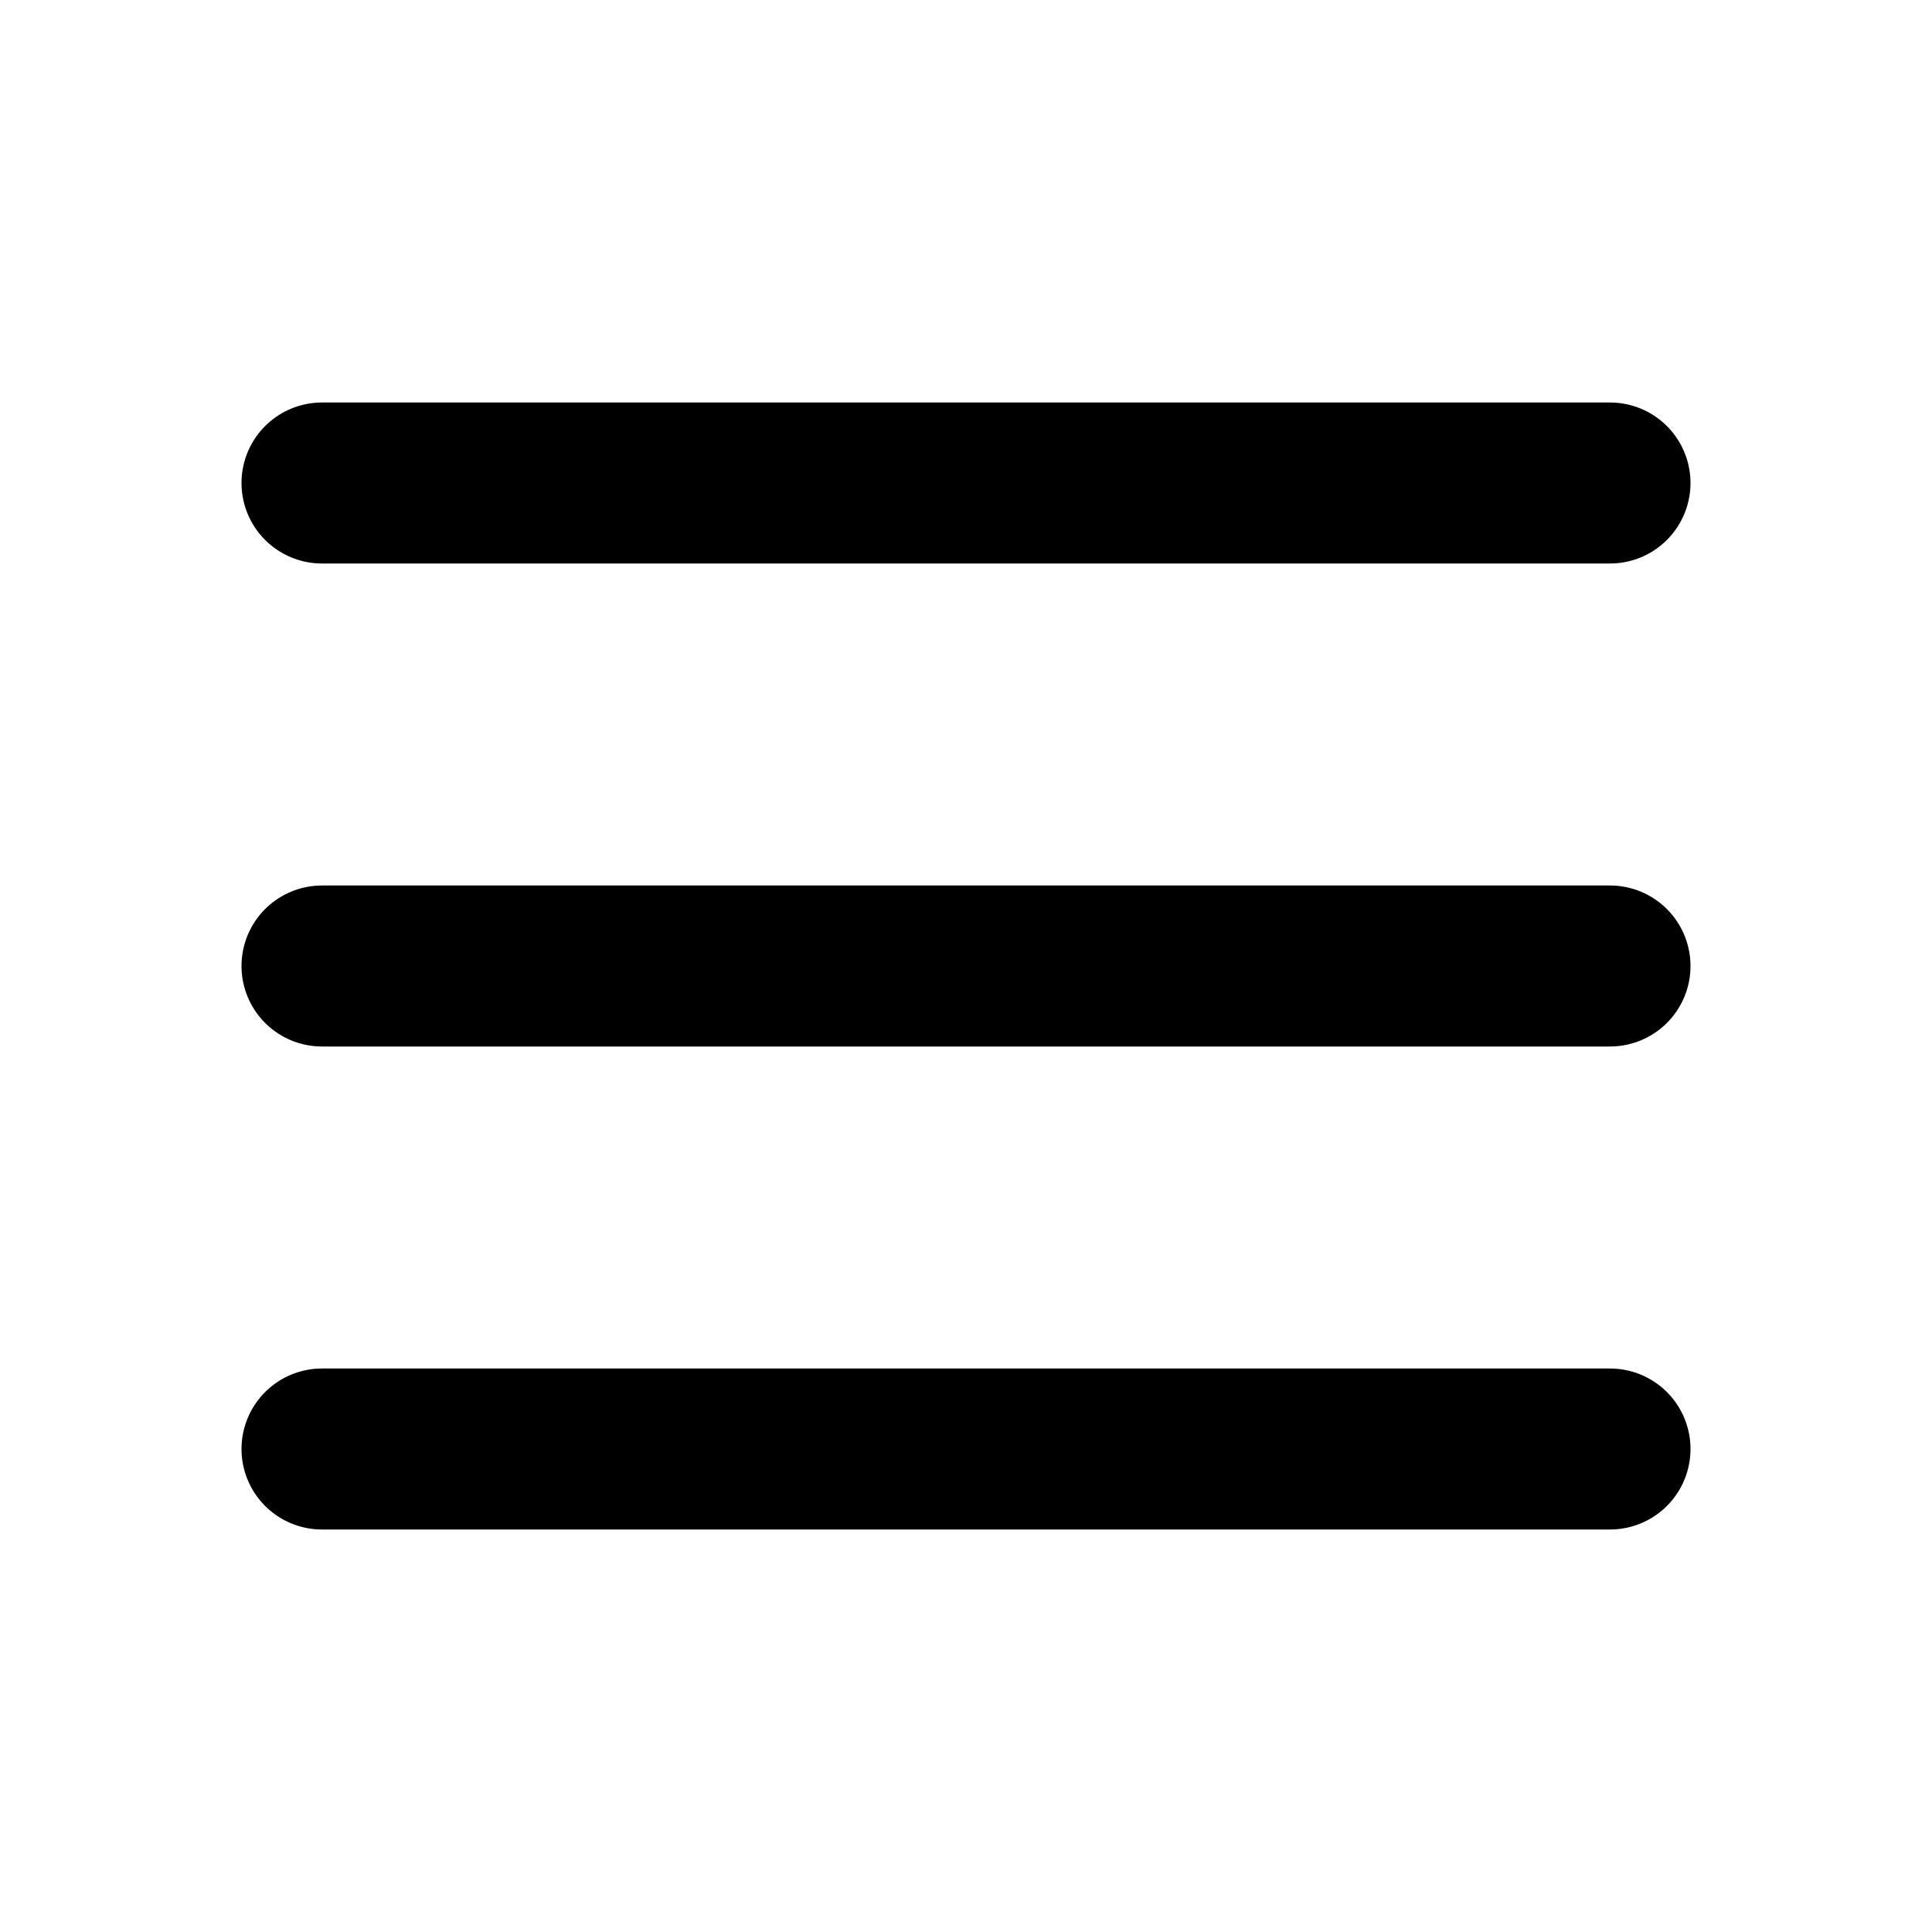
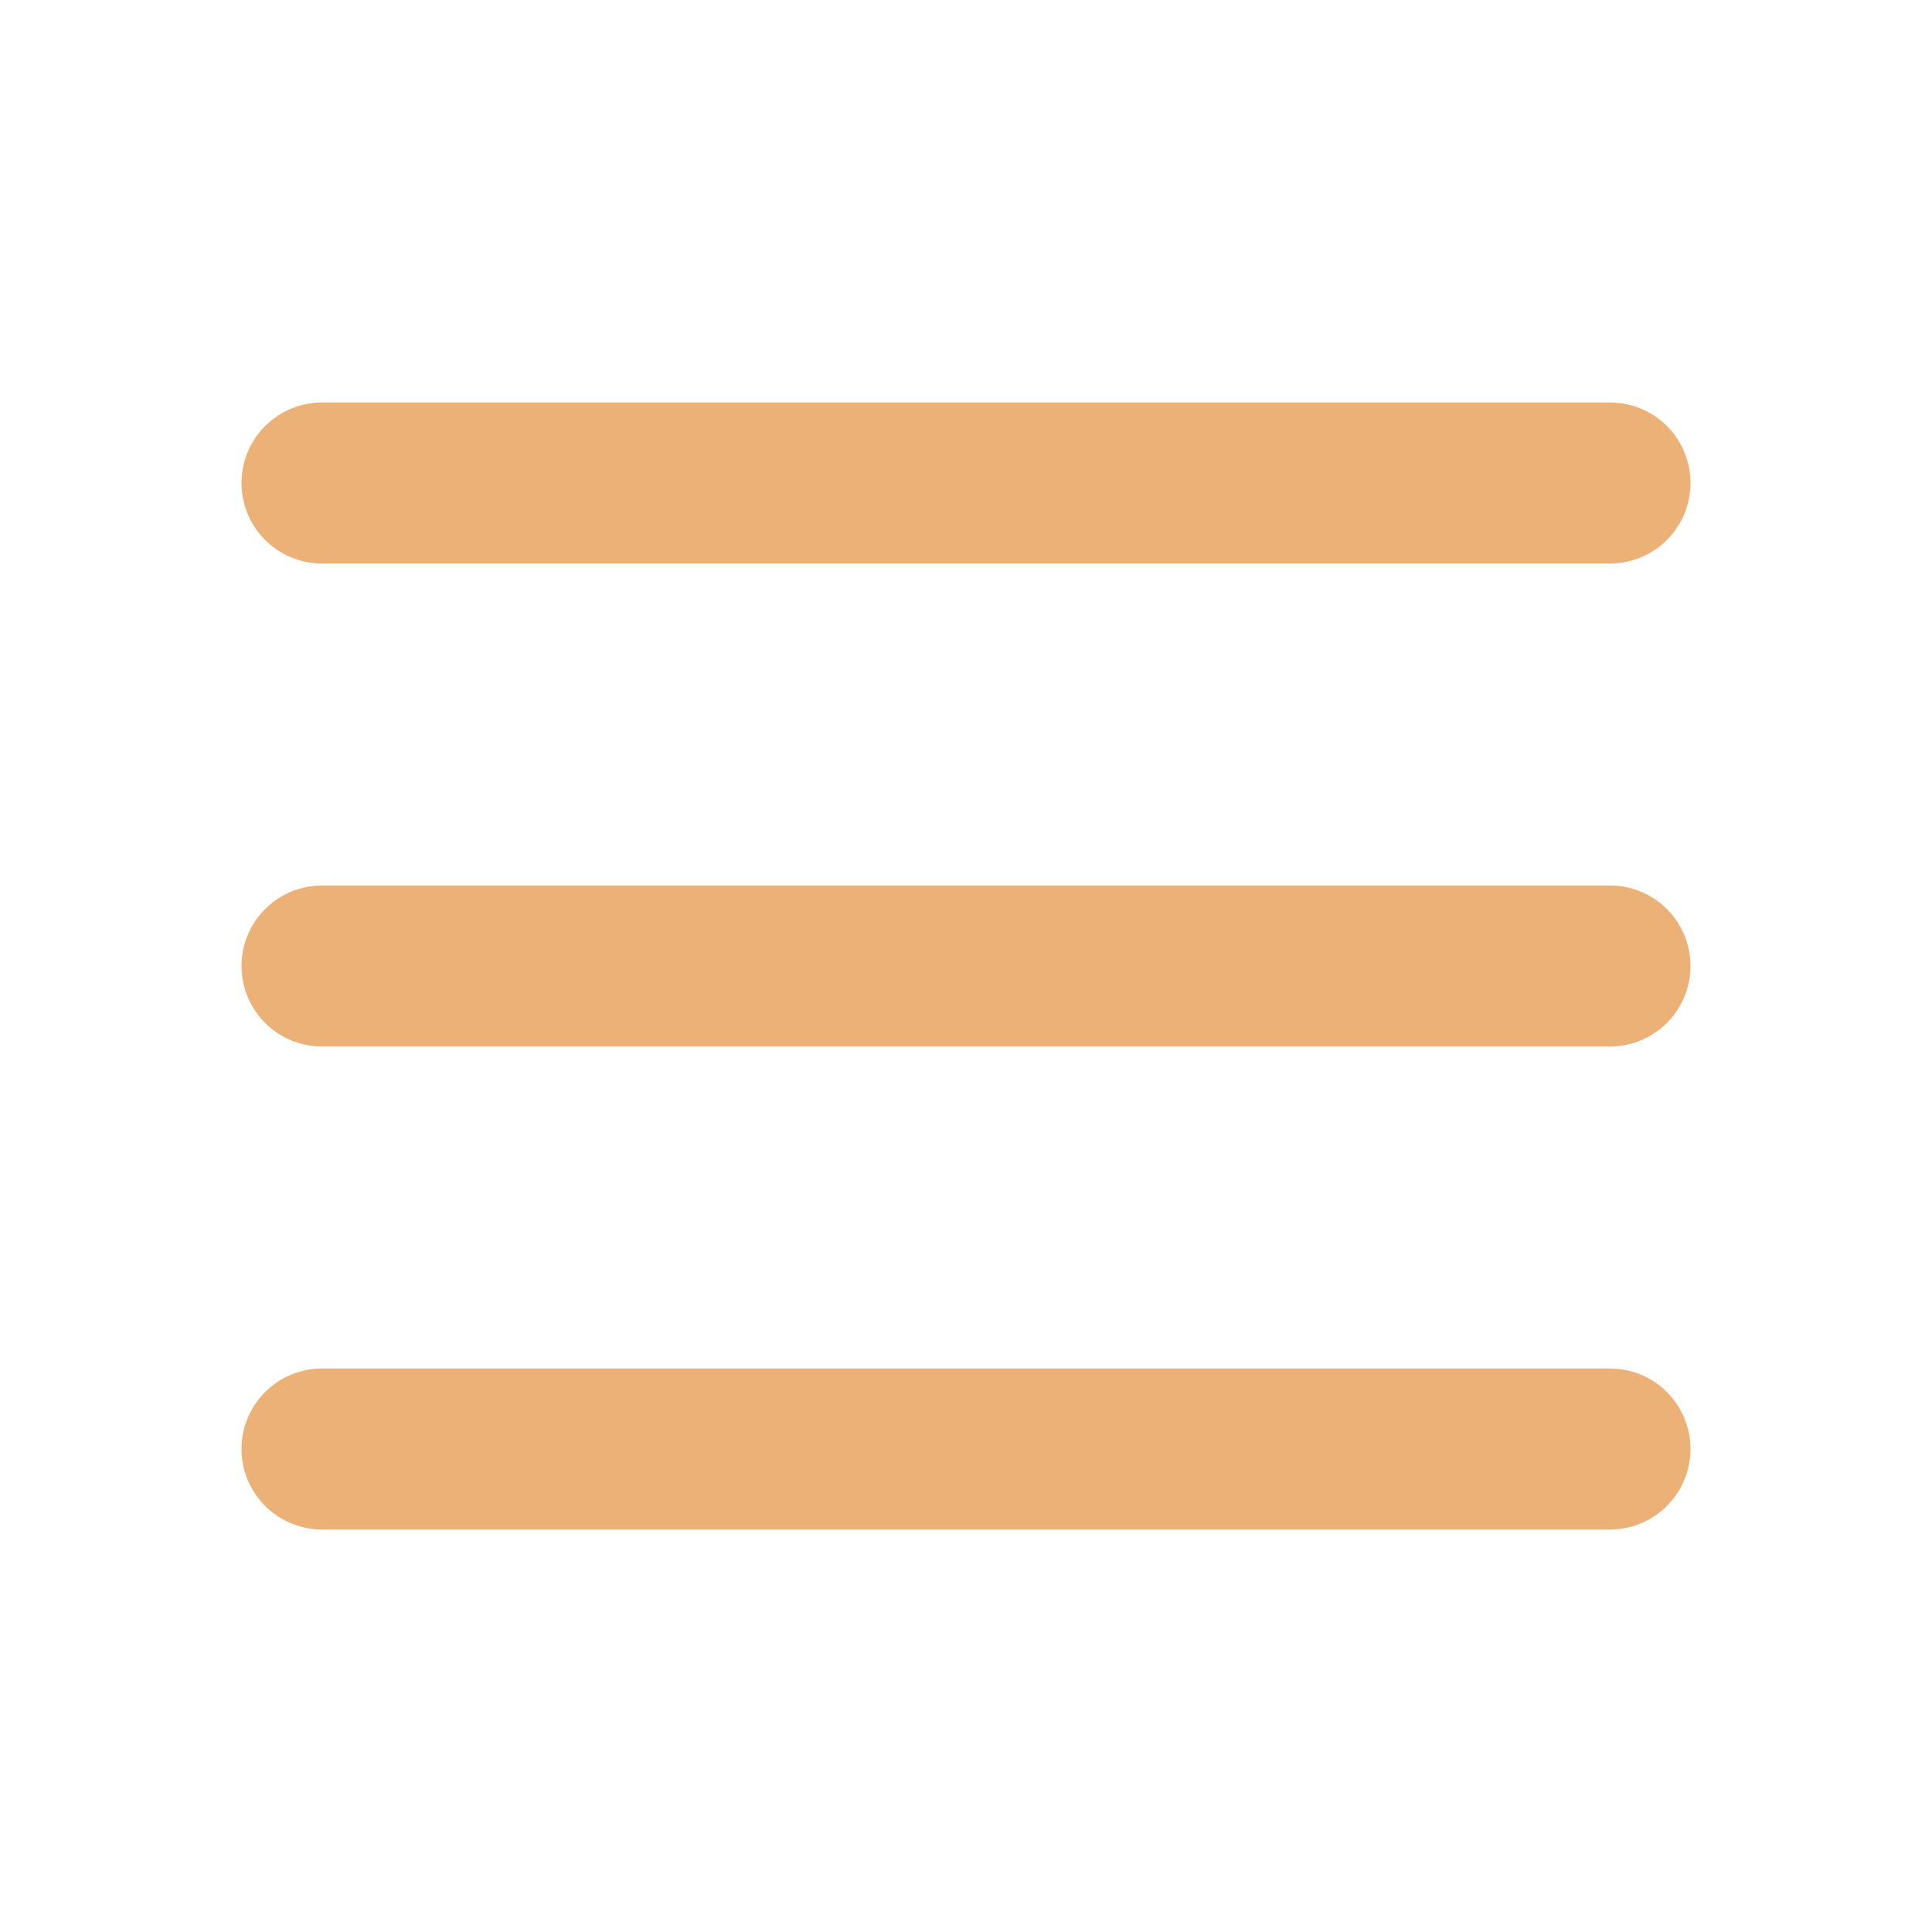
- <svg xmlns="http://www.w3.org/2000/svg" width="24" height="24" viewBox="0 0 24 24" fill="none" stroke="currentColor" stroke-width="2" stroke-linecap="round" stroke-linejoin="round" class="icon icon-tabler icons-tabler-outline icon-tabler-menu-2">
+ <svg xmlns="http://www.w3.org/2000/svg" width="24" height="24" viewBox="0 0 24 24" fill="none" stroke="rgb(236, 177, 118)" stroke-width="2" stroke-linecap="round" stroke-linejoin="round" class="icon icon-tabler icons-tabler-outline icon-tabler-menu-2">
  <path stroke="none" d="M0 0h24v24H0z" fill="none" />
  <path d="M4 6l16 0" />
  <path d="M4 12l16 0" />
  <path d="M4 18l16 0" />
</svg>
